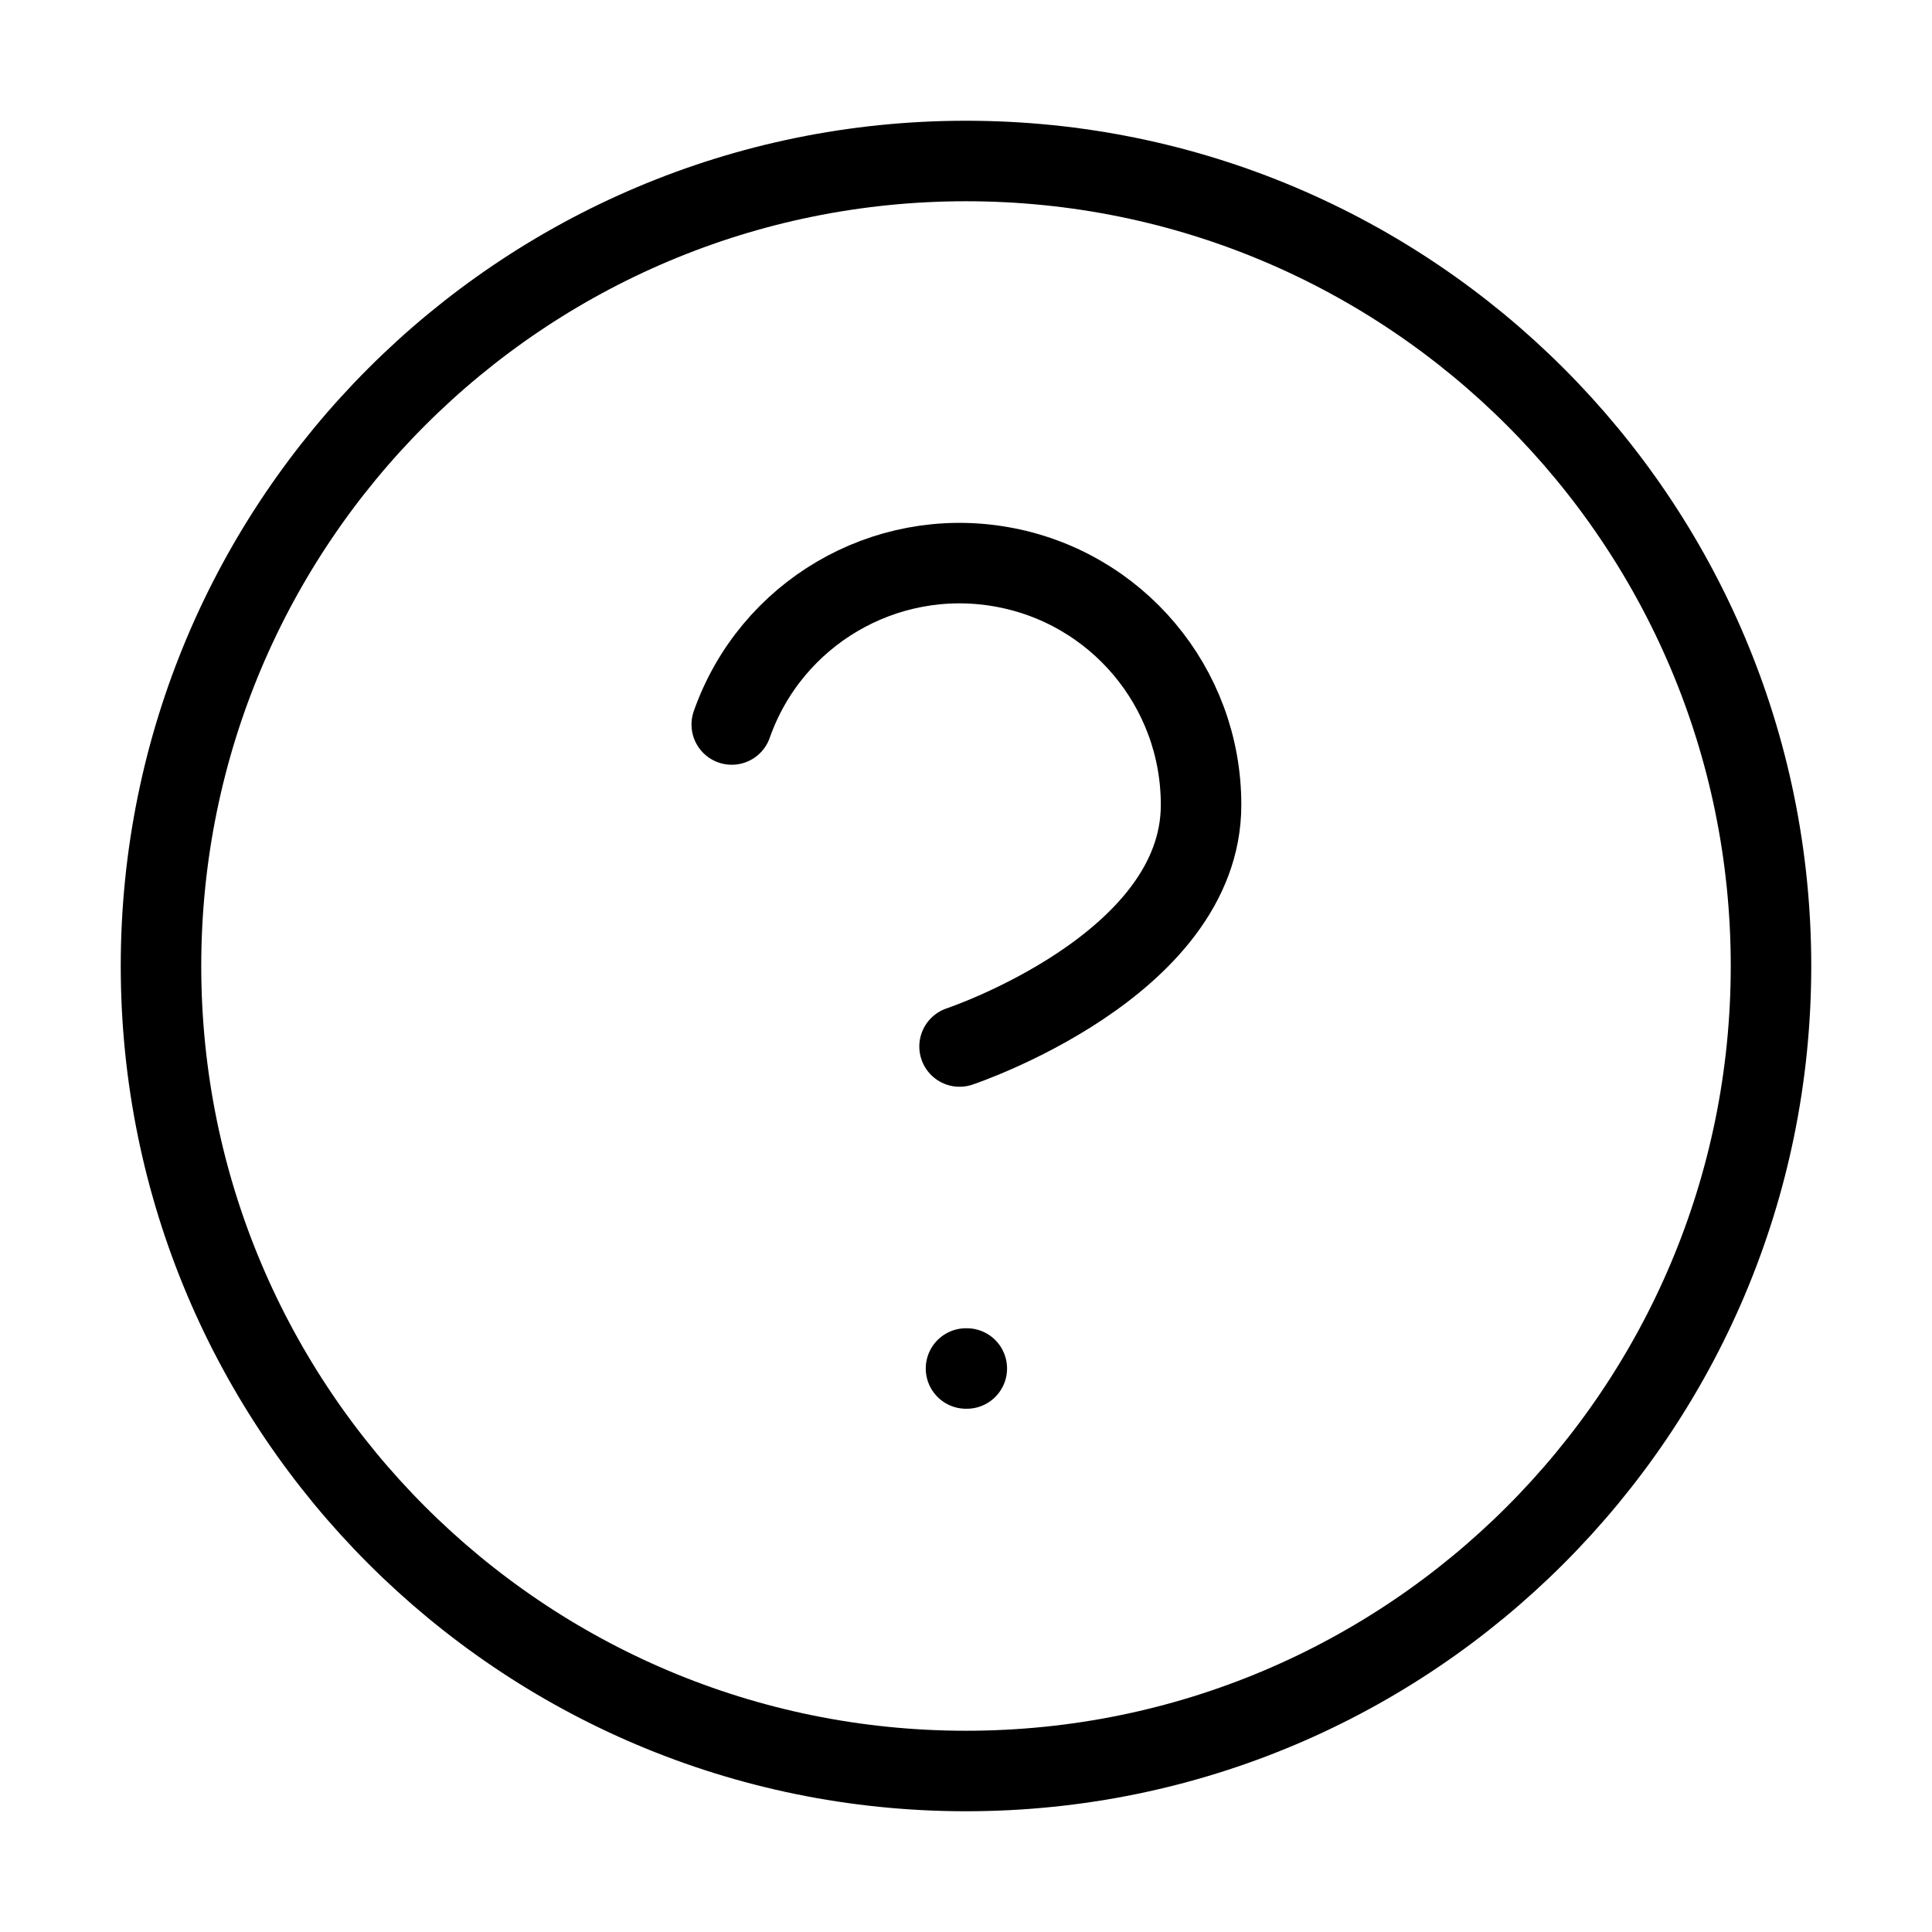
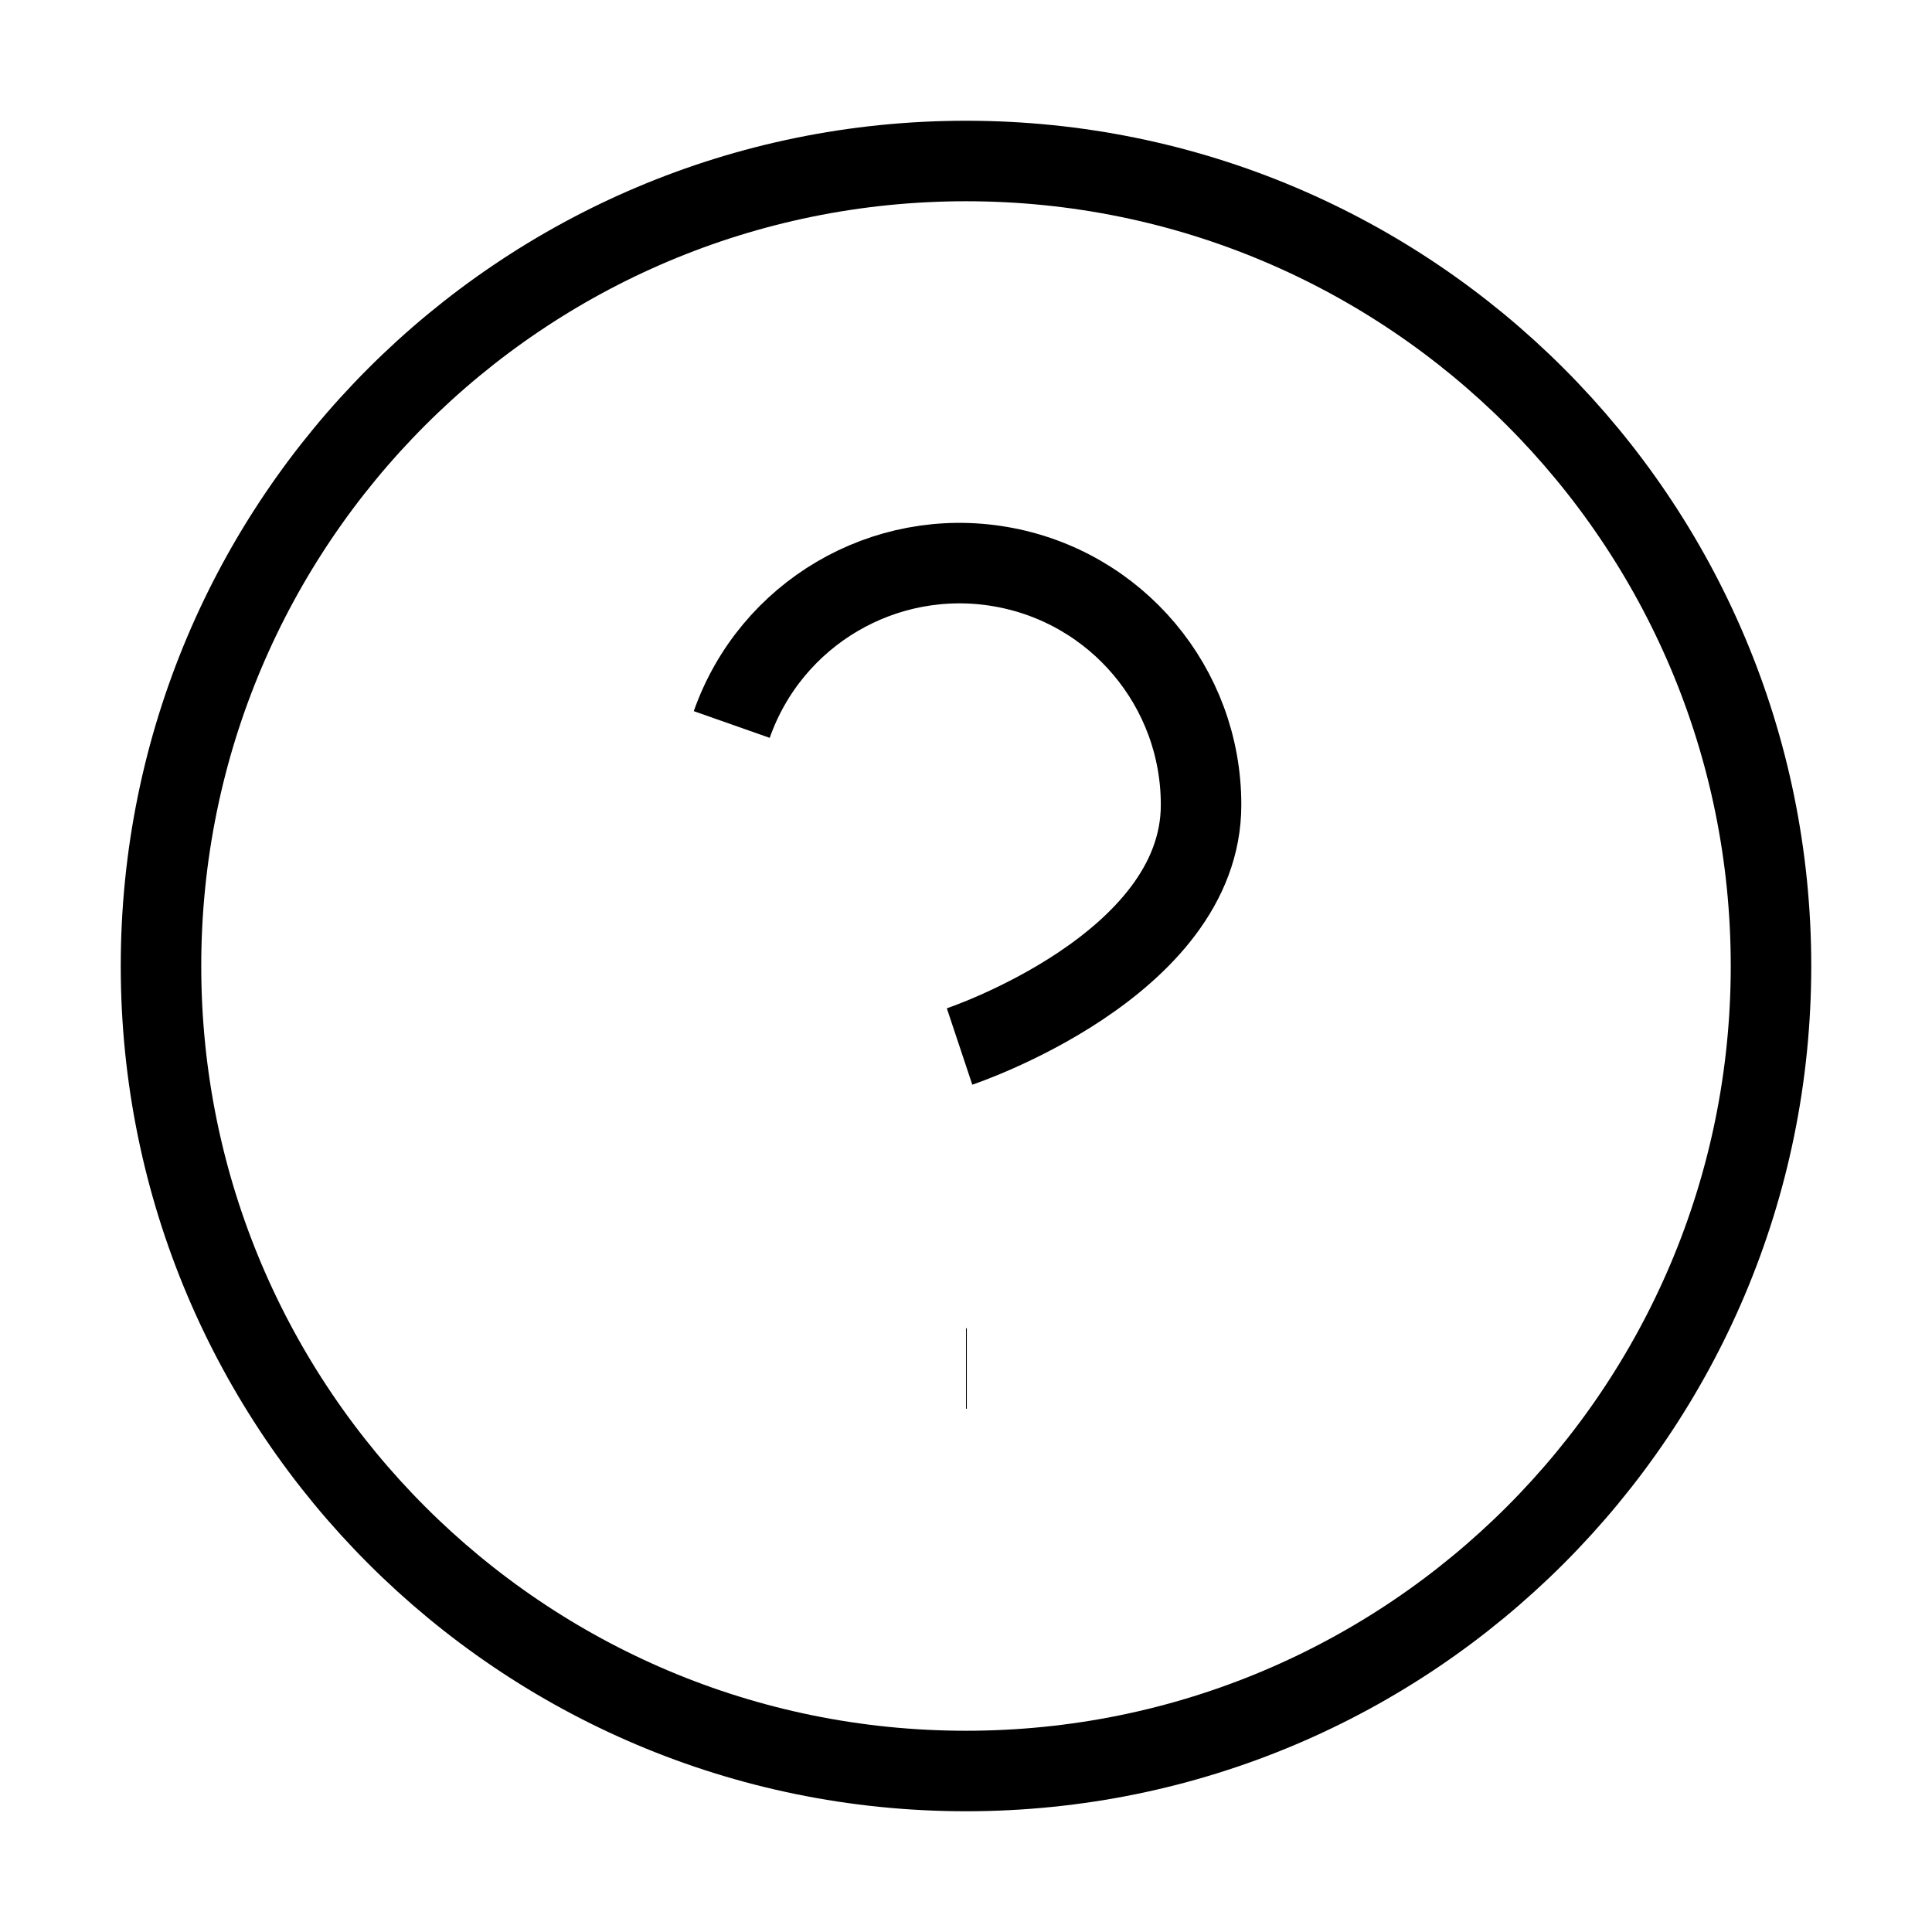
- <svg xmlns="http://www.w3.org/2000/svg" width="16" height="16" viewBox="0 0 24 24" fill="none" stroke="currentColor" strokeWidth="2" stroke-linecap="round" stroke-linejoin="round" class="feather feather-help-circle">
+ <svg xmlns="http://www.w3.org/2000/svg" width="16" height="16" viewBox="0 0 24 24" fill="none" stroke="currentColor" strokeWidth="2" strokeLinecap="round" strokeLinejoin="round" className="feather feather-help-circle">
  <circle cx="12" cy="12" r="10" />
  <path d="M9.09 9a3 3 0 0 1 5.83 1c0 2-3 3-3 3" />
  <line x1="12" y1="17" x2="12.01" y2="17" />
</svg>
